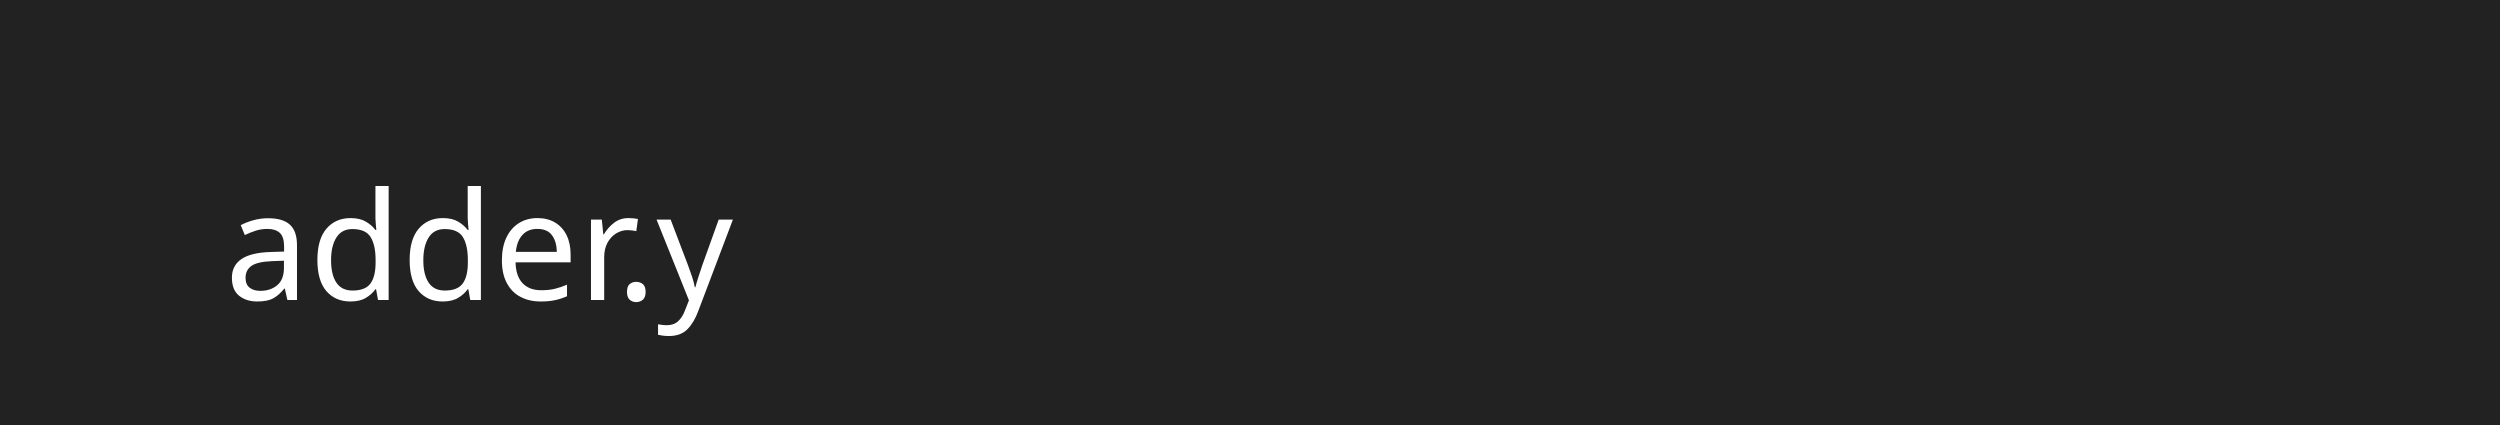
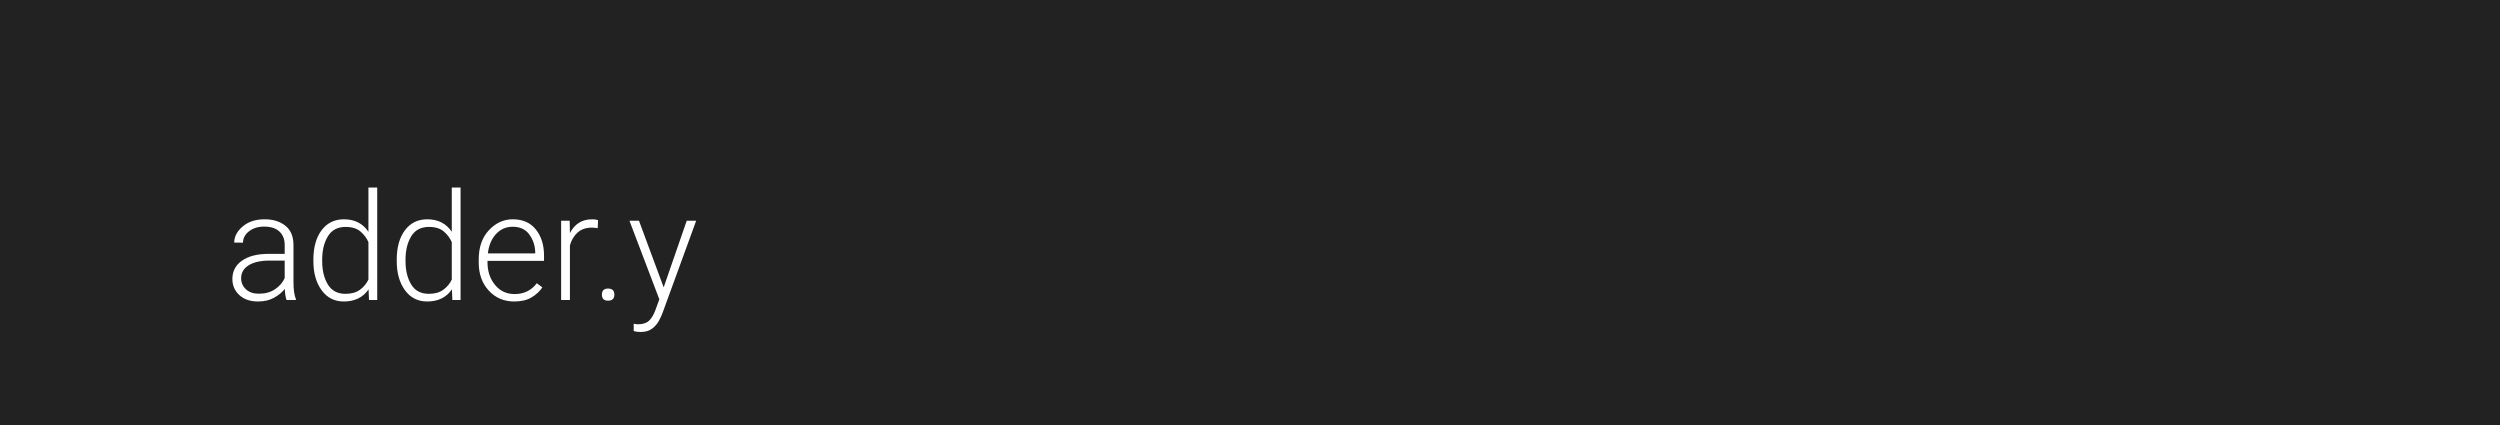
<svg xmlns="http://www.w3.org/2000/svg" width="1000" height="170">
  <style type="text/css">
-         text {font-size: 60px; font-family: 'Source Sans Pro'; font-weight: 300;}
+         text {font-size: 60px; font-family: 'Roboto'; font-weight: 300;}
    </style>
  <g>
    <rect x="0" y="0" width="100%" height="100%" fill="#222" />
  </g>
  <g fill="#FFF">
    <text x="90" y="120">adder.y</text>
  </g>
</svg>
